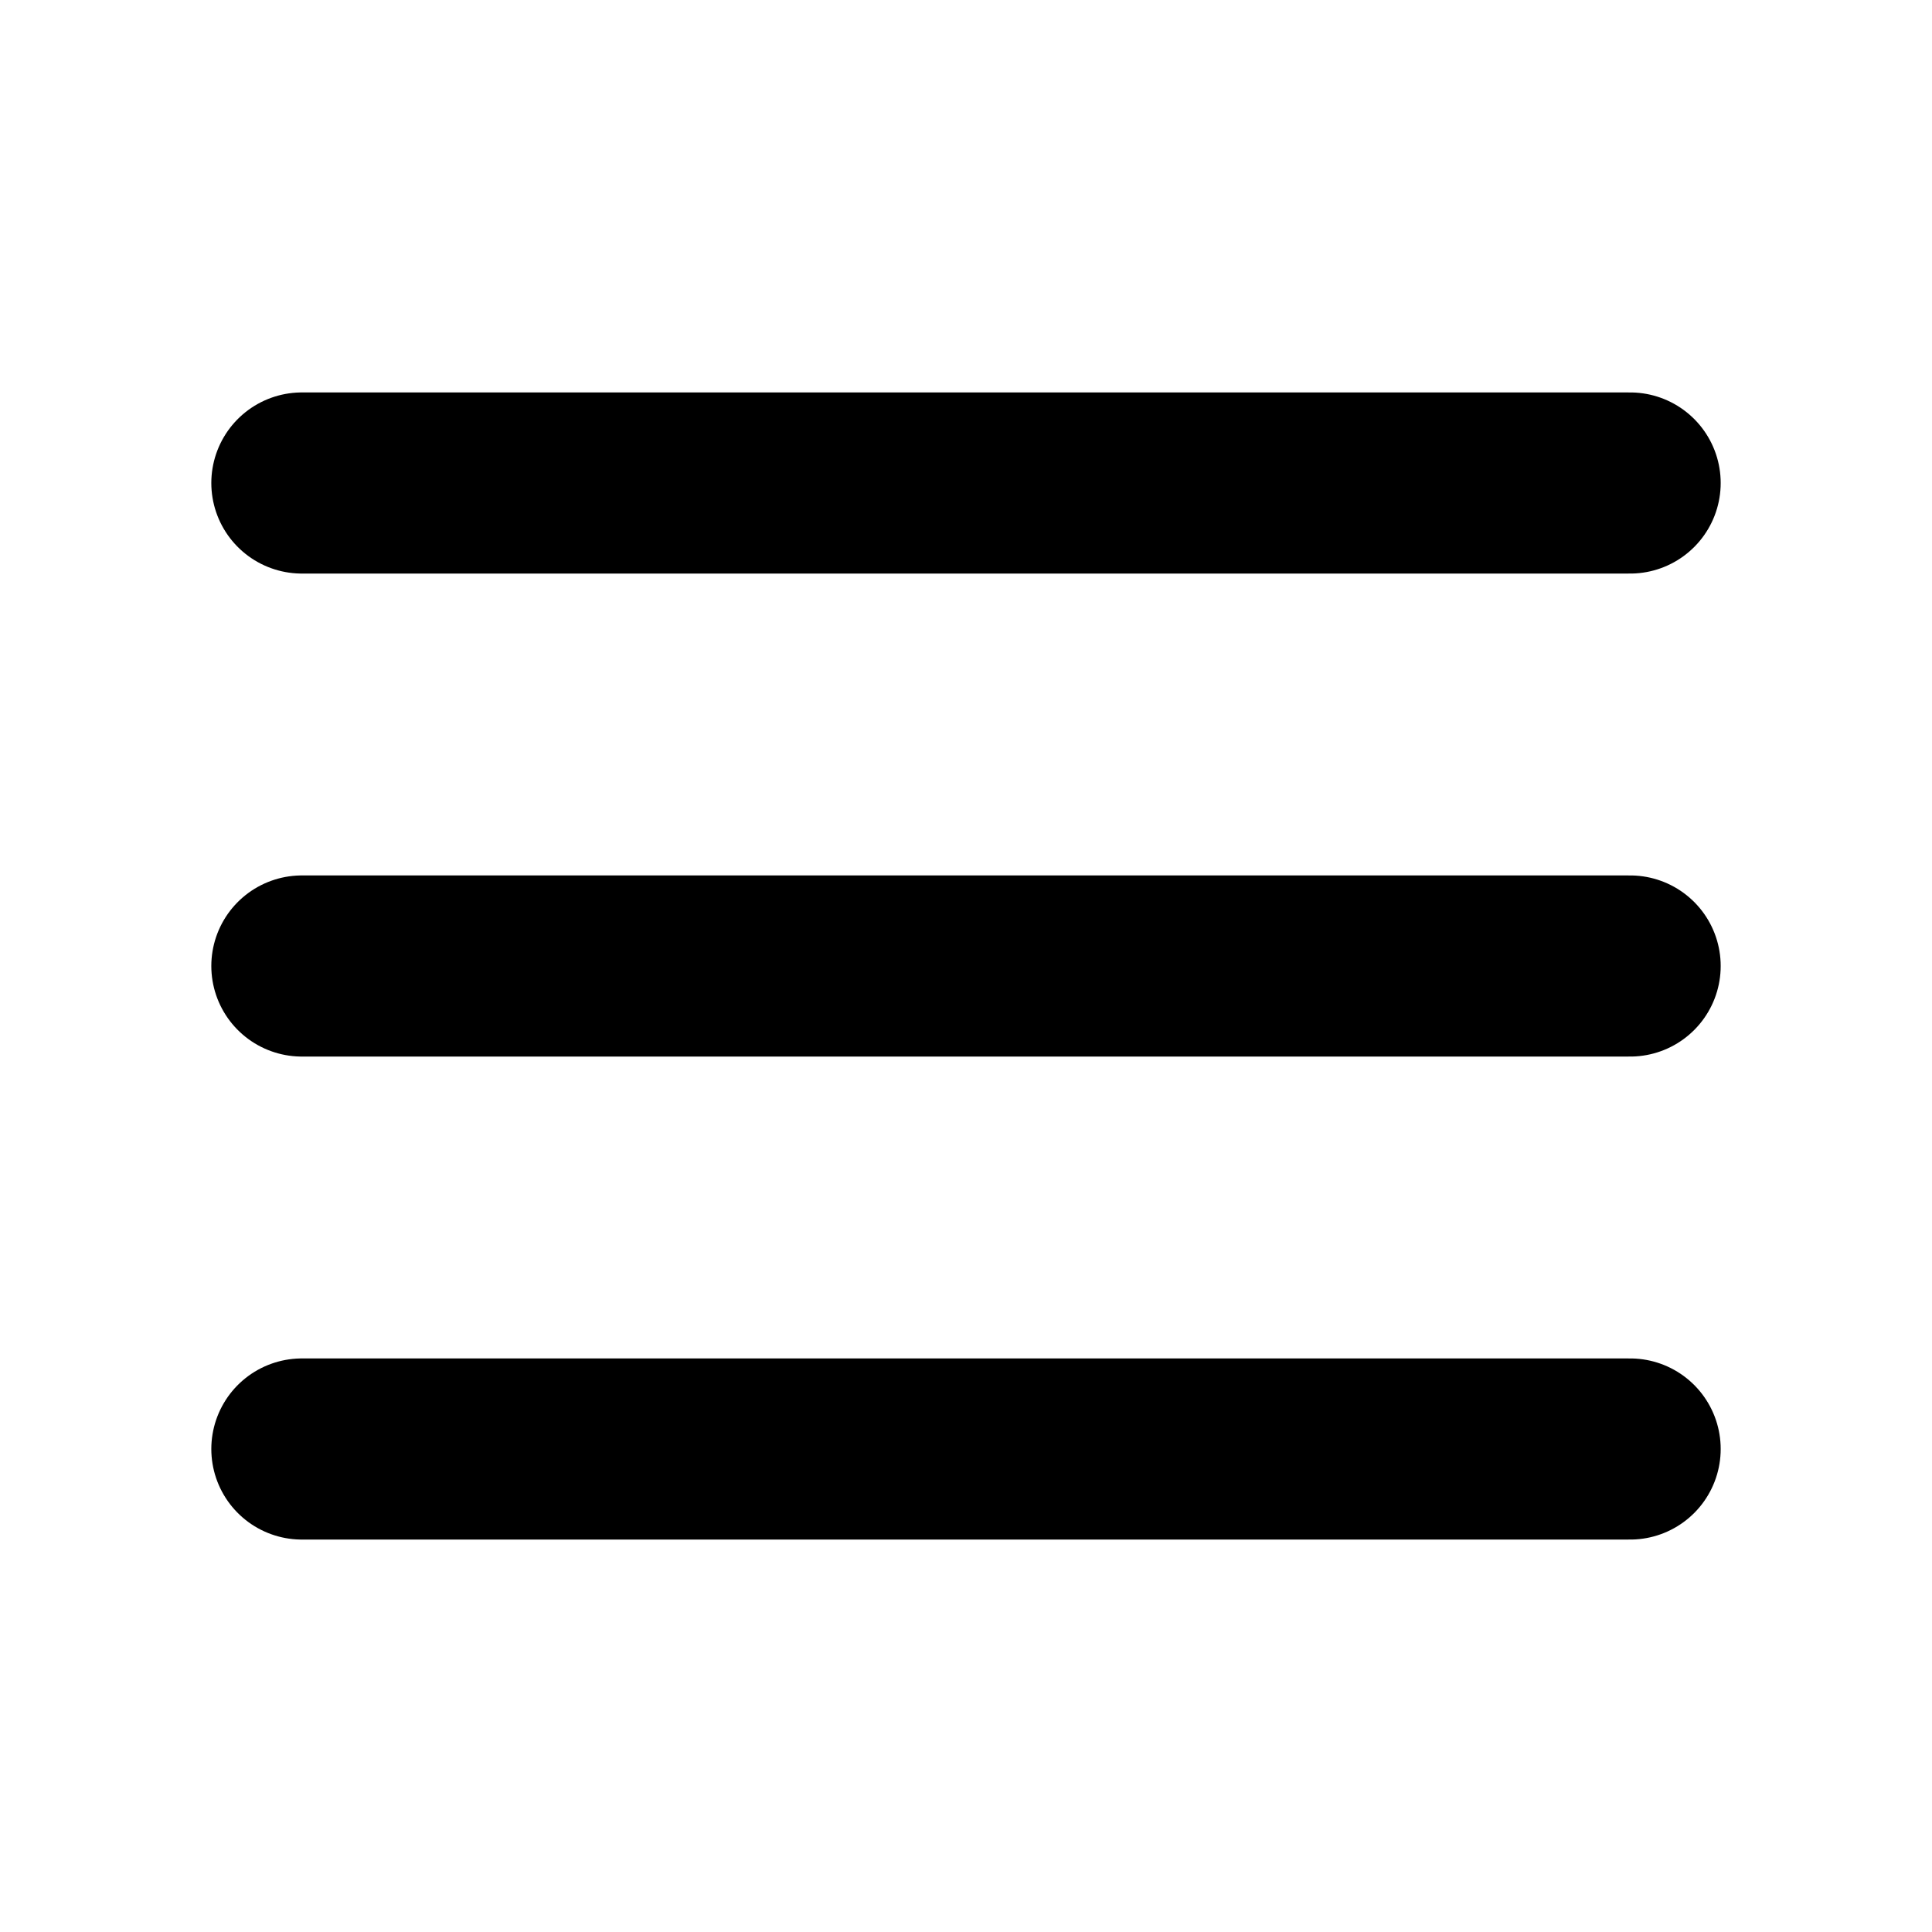
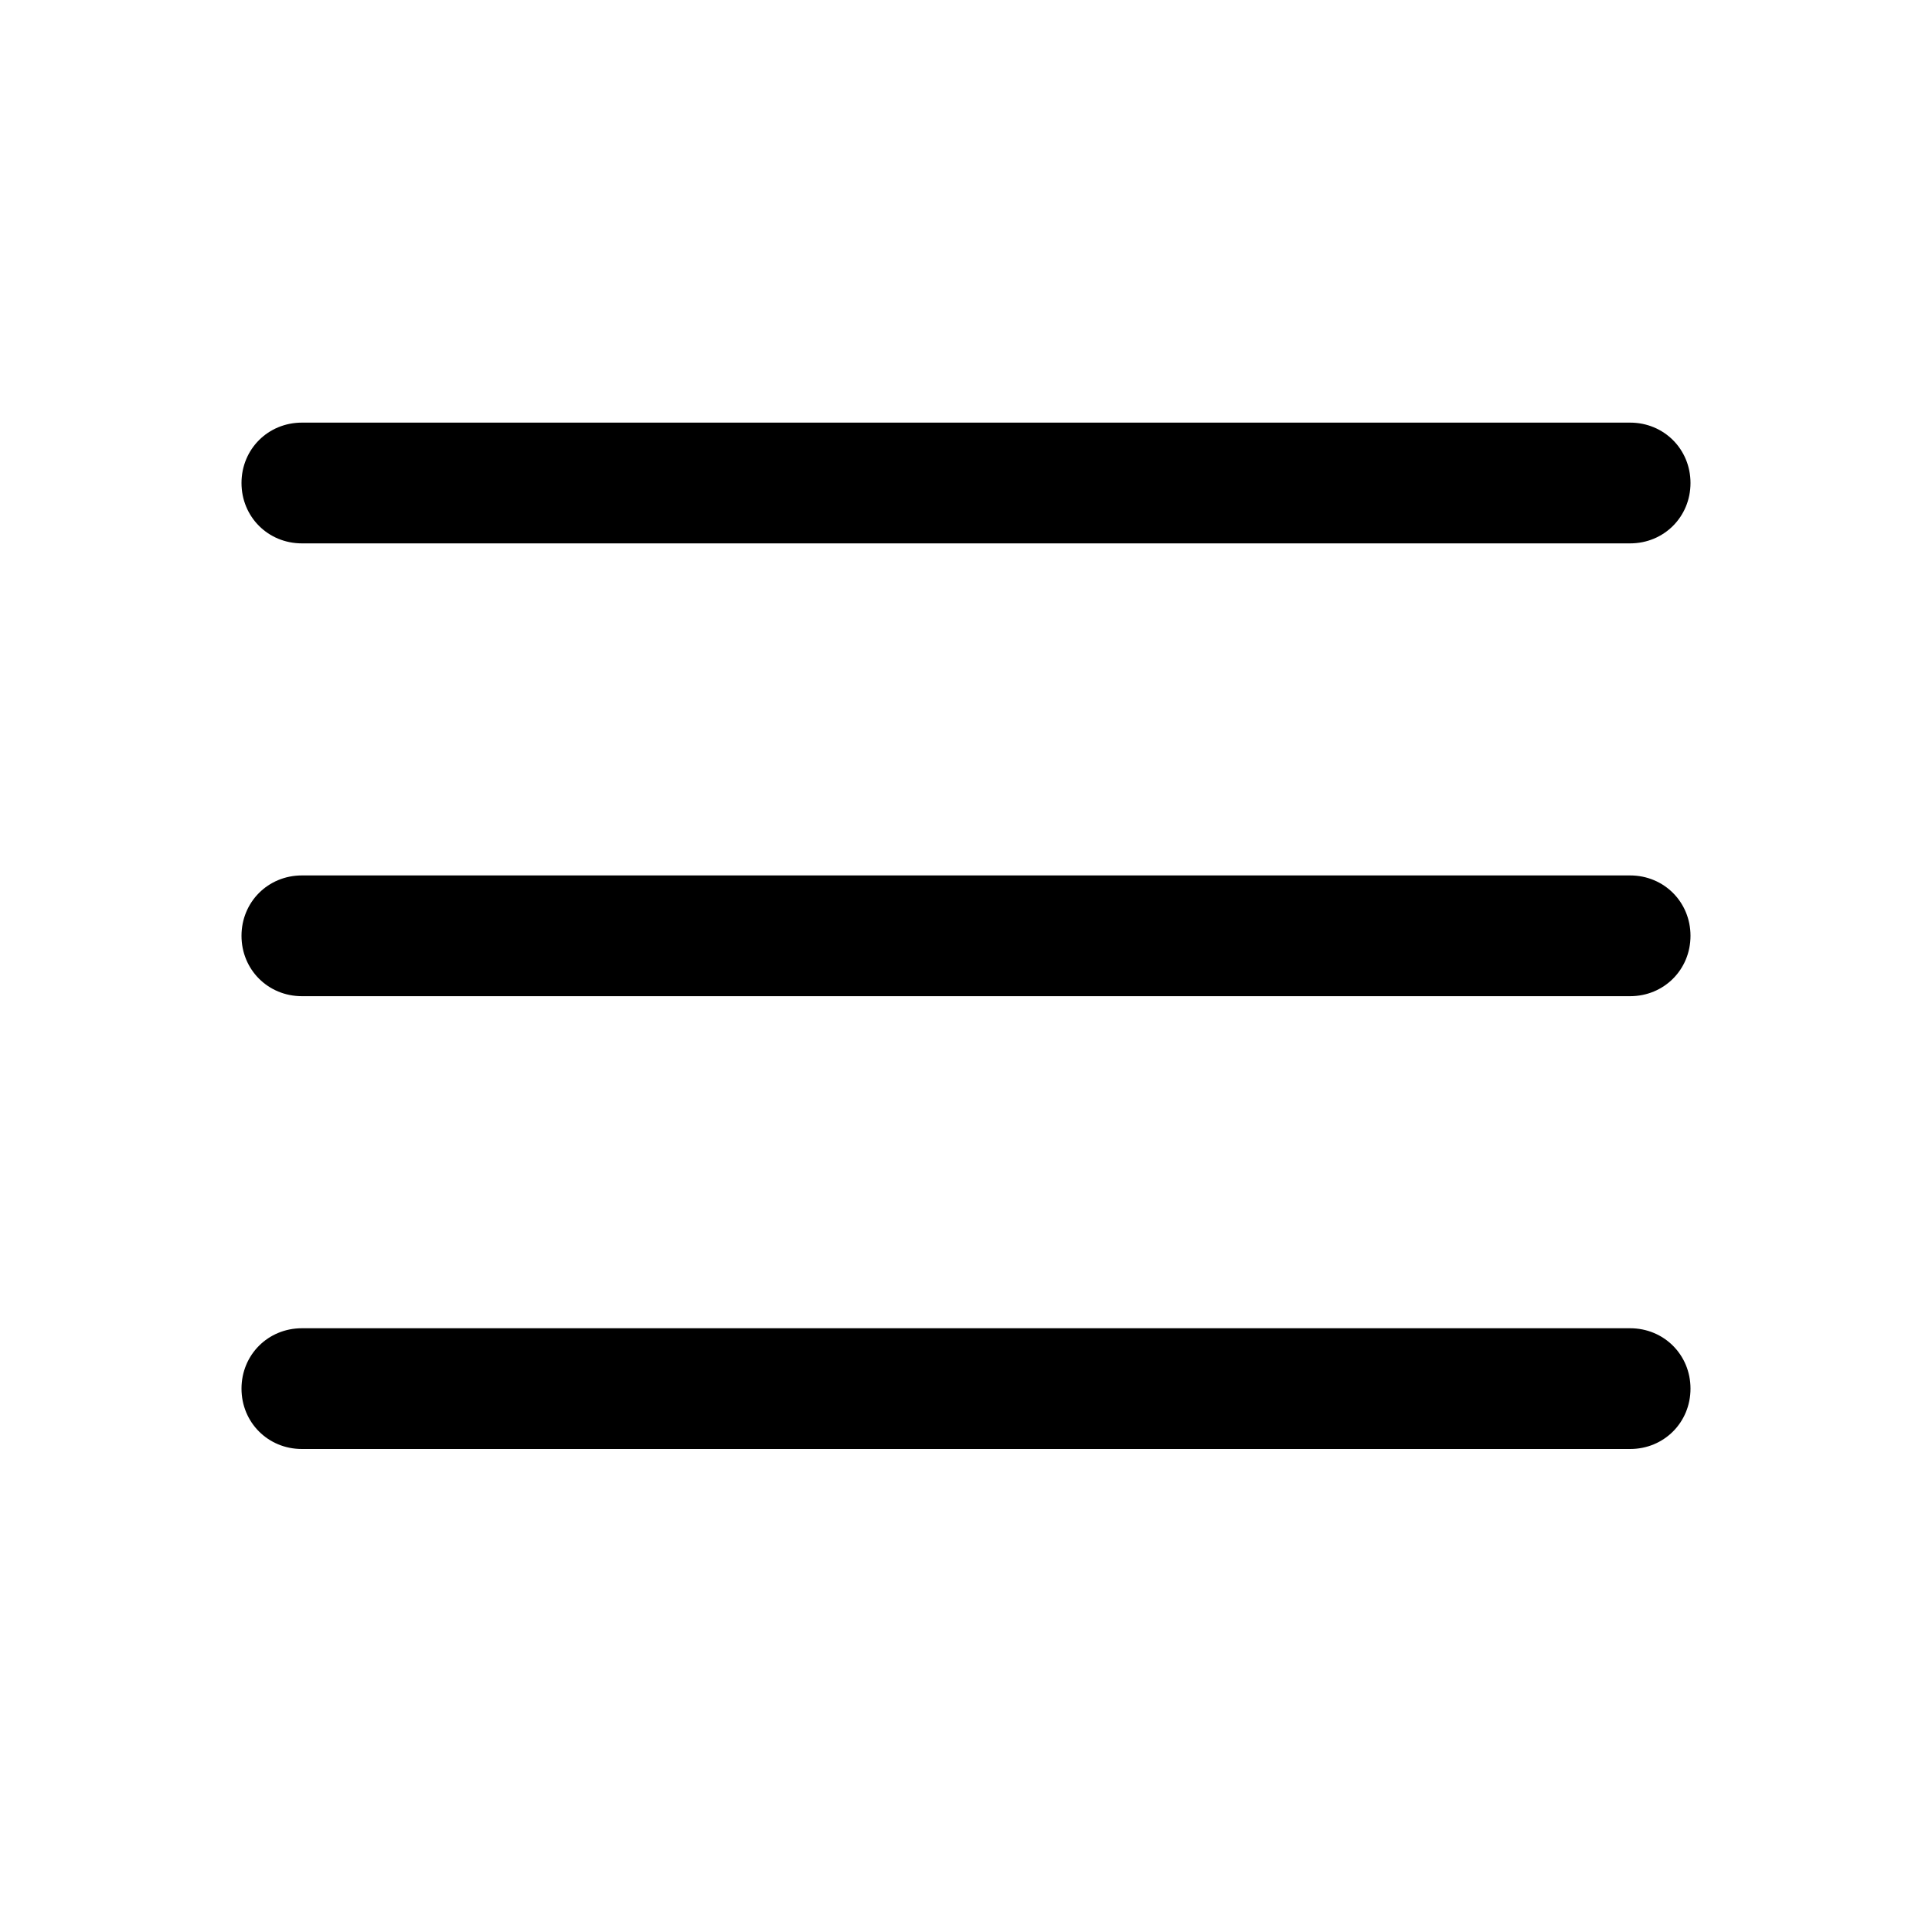
<svg xmlns="http://www.w3.org/2000/svg" width="16" height="16" viewBox="0 0 16 16">
-   <line x1="2.5" y1="4" x2="13.5" y2="4" stroke="currentColor" stroke-width="1.5" stroke-linecap="round" />
-   <line x1="2.5" y1="8" x2="13.5" y2="8" stroke="currentColor" stroke-width="1.5" stroke-linecap="round" />
-   <line x1="2.5" y1="12" x2="13.5" y2="12" stroke="currentColor" stroke-width="1.5" stroke-linecap="round" />
+   <path fill="currentColor" class="ColorScheme-Text" d="M 2.5 3.5 C 2.22 3.5 2 3.72 2 4 C 2 4.28 2.22 4.5 2.5 4.5 H 13.5 C 13.78 4.5 14 4.28 14 4 C 14 3.72 13.78 3.5 13.5 3.5 Z M 2.5 7.25 C 2.22 7.25 2 7.47 2 7.75 C 2 8.03 2.22 8.25 2.5 8.25 H 13.5 C 13.78 8.25 14 8.03 14 7.75 C 14 7.47 13.78 7.25 13.5 7.25 Z M 2.5 11 C 2.22 11 2 11.22 2 11.5 C 2 11.78 2.22 12 2.5 12 H 13.5 C 13.78 12 14 11.78 14 11.5 C 14 11.22 13.78 11 13.5 11 Z" />
</svg>
